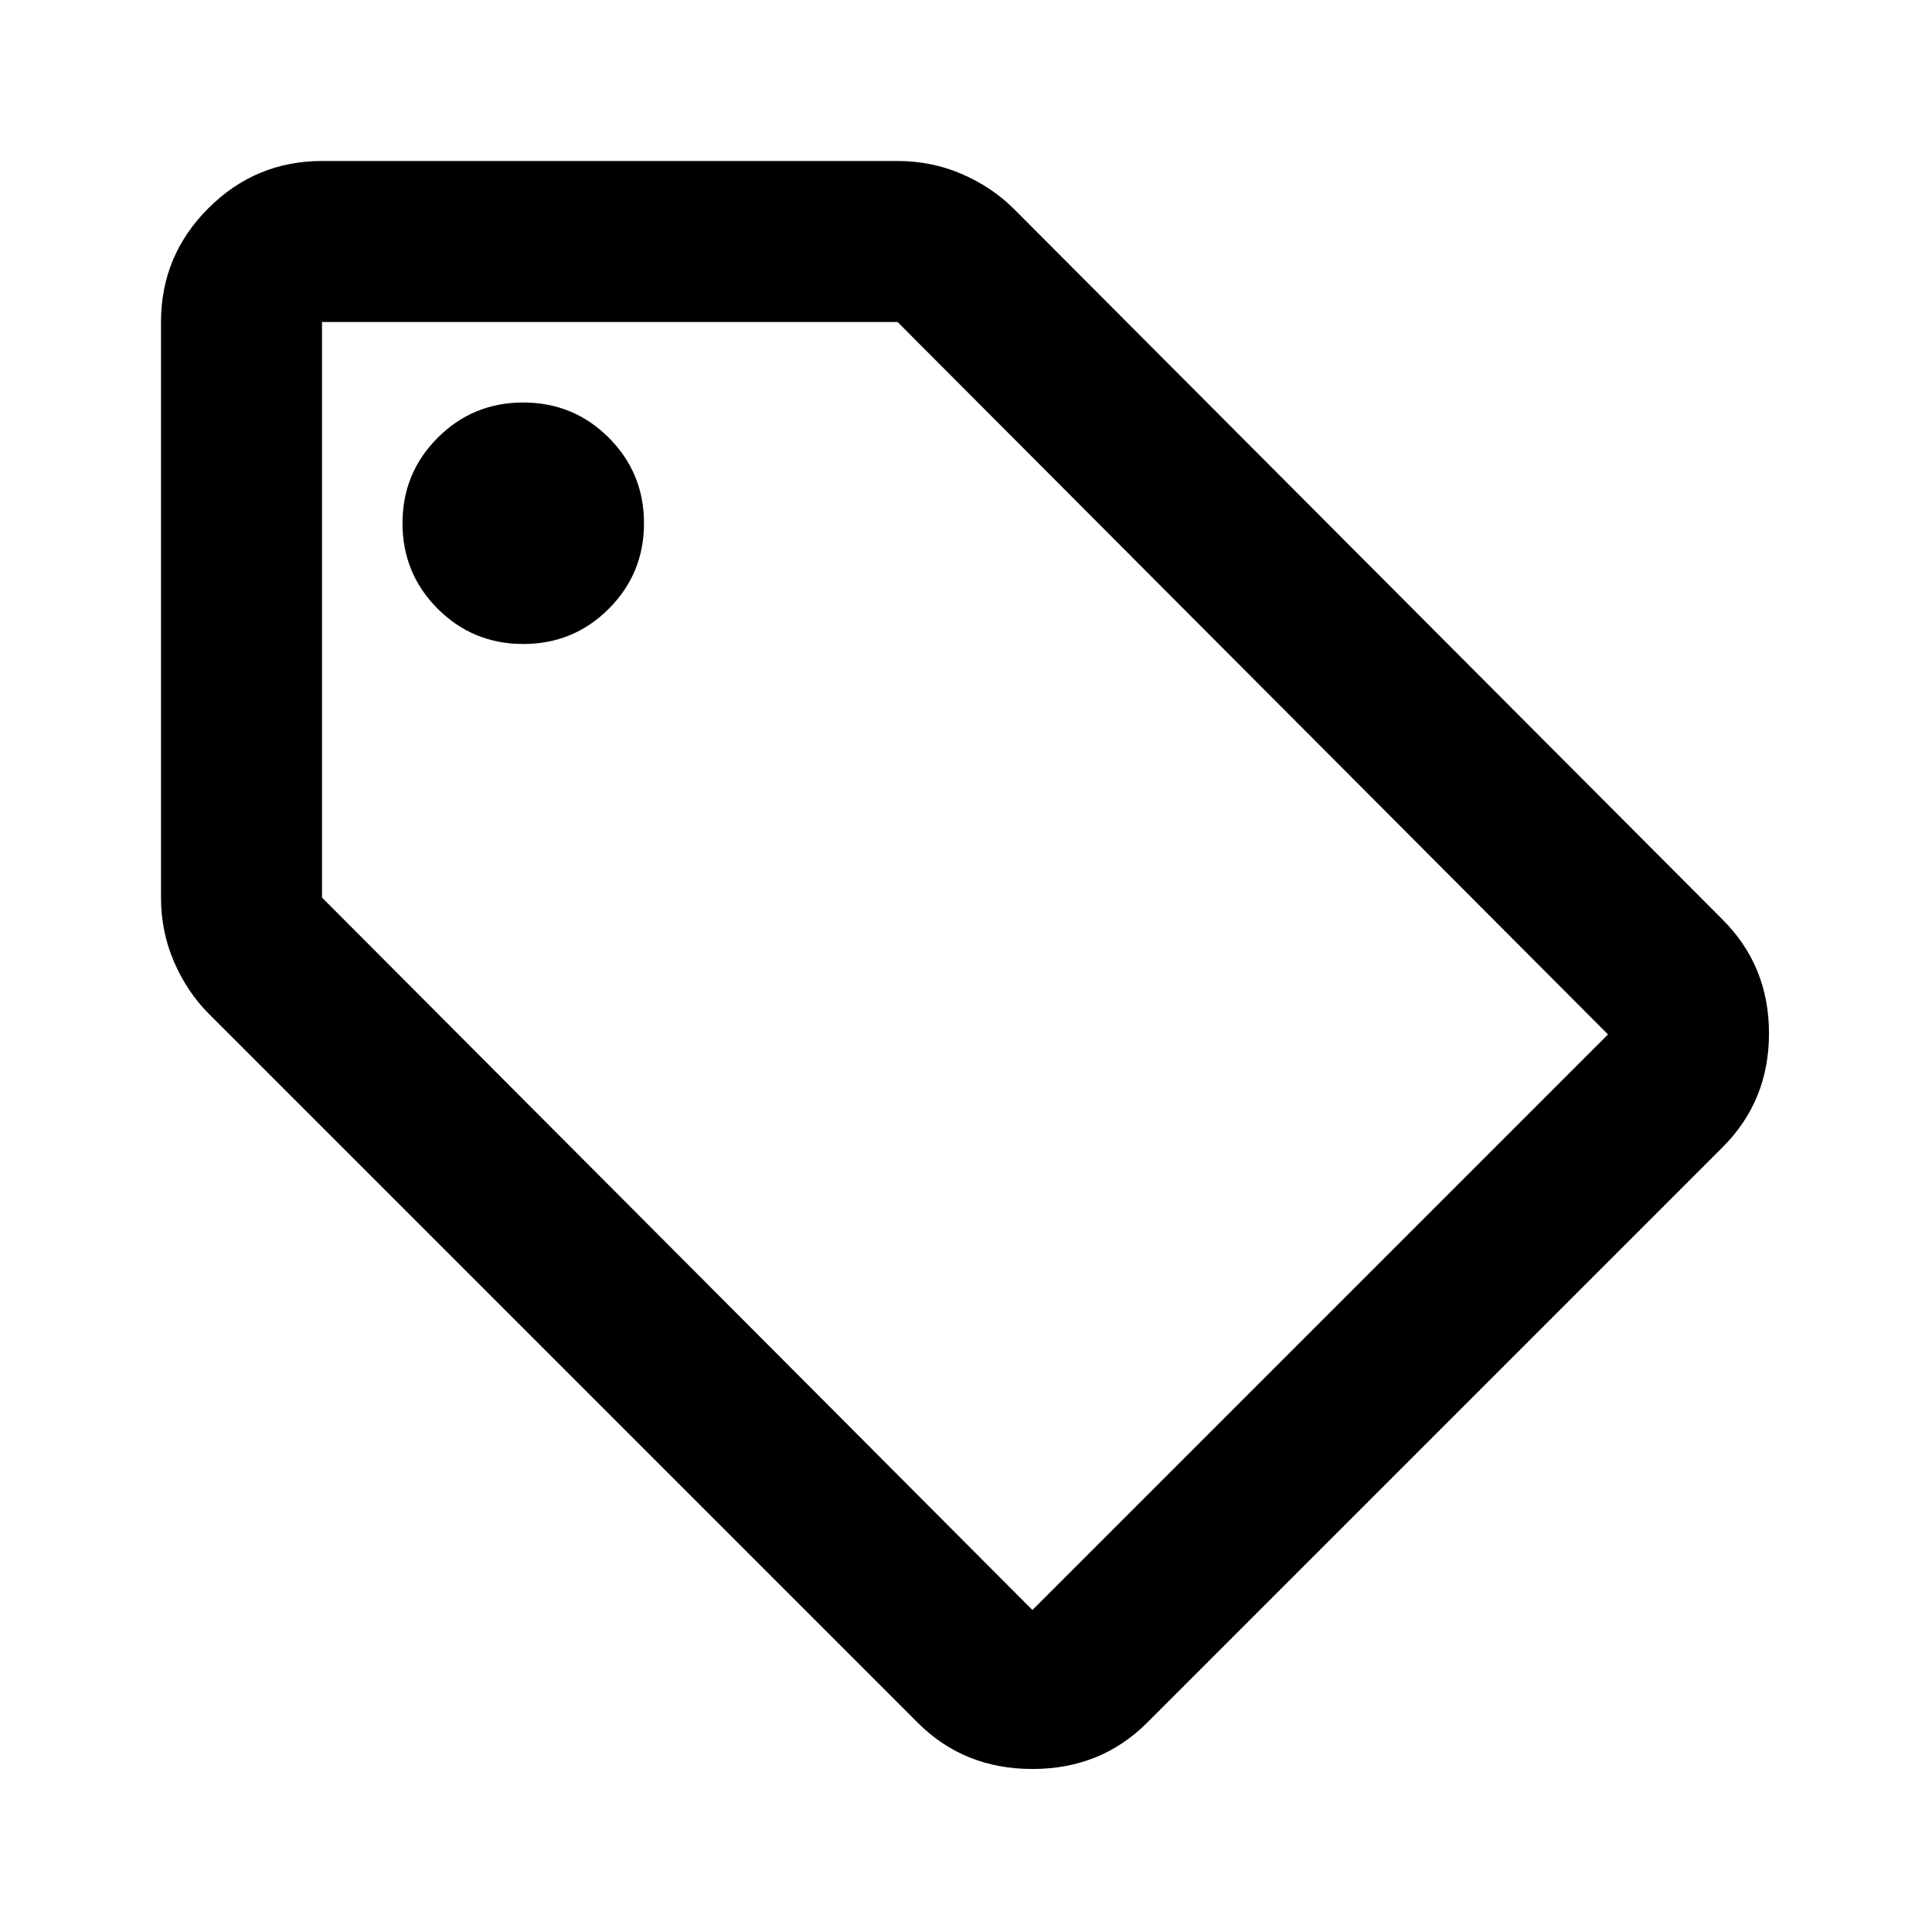
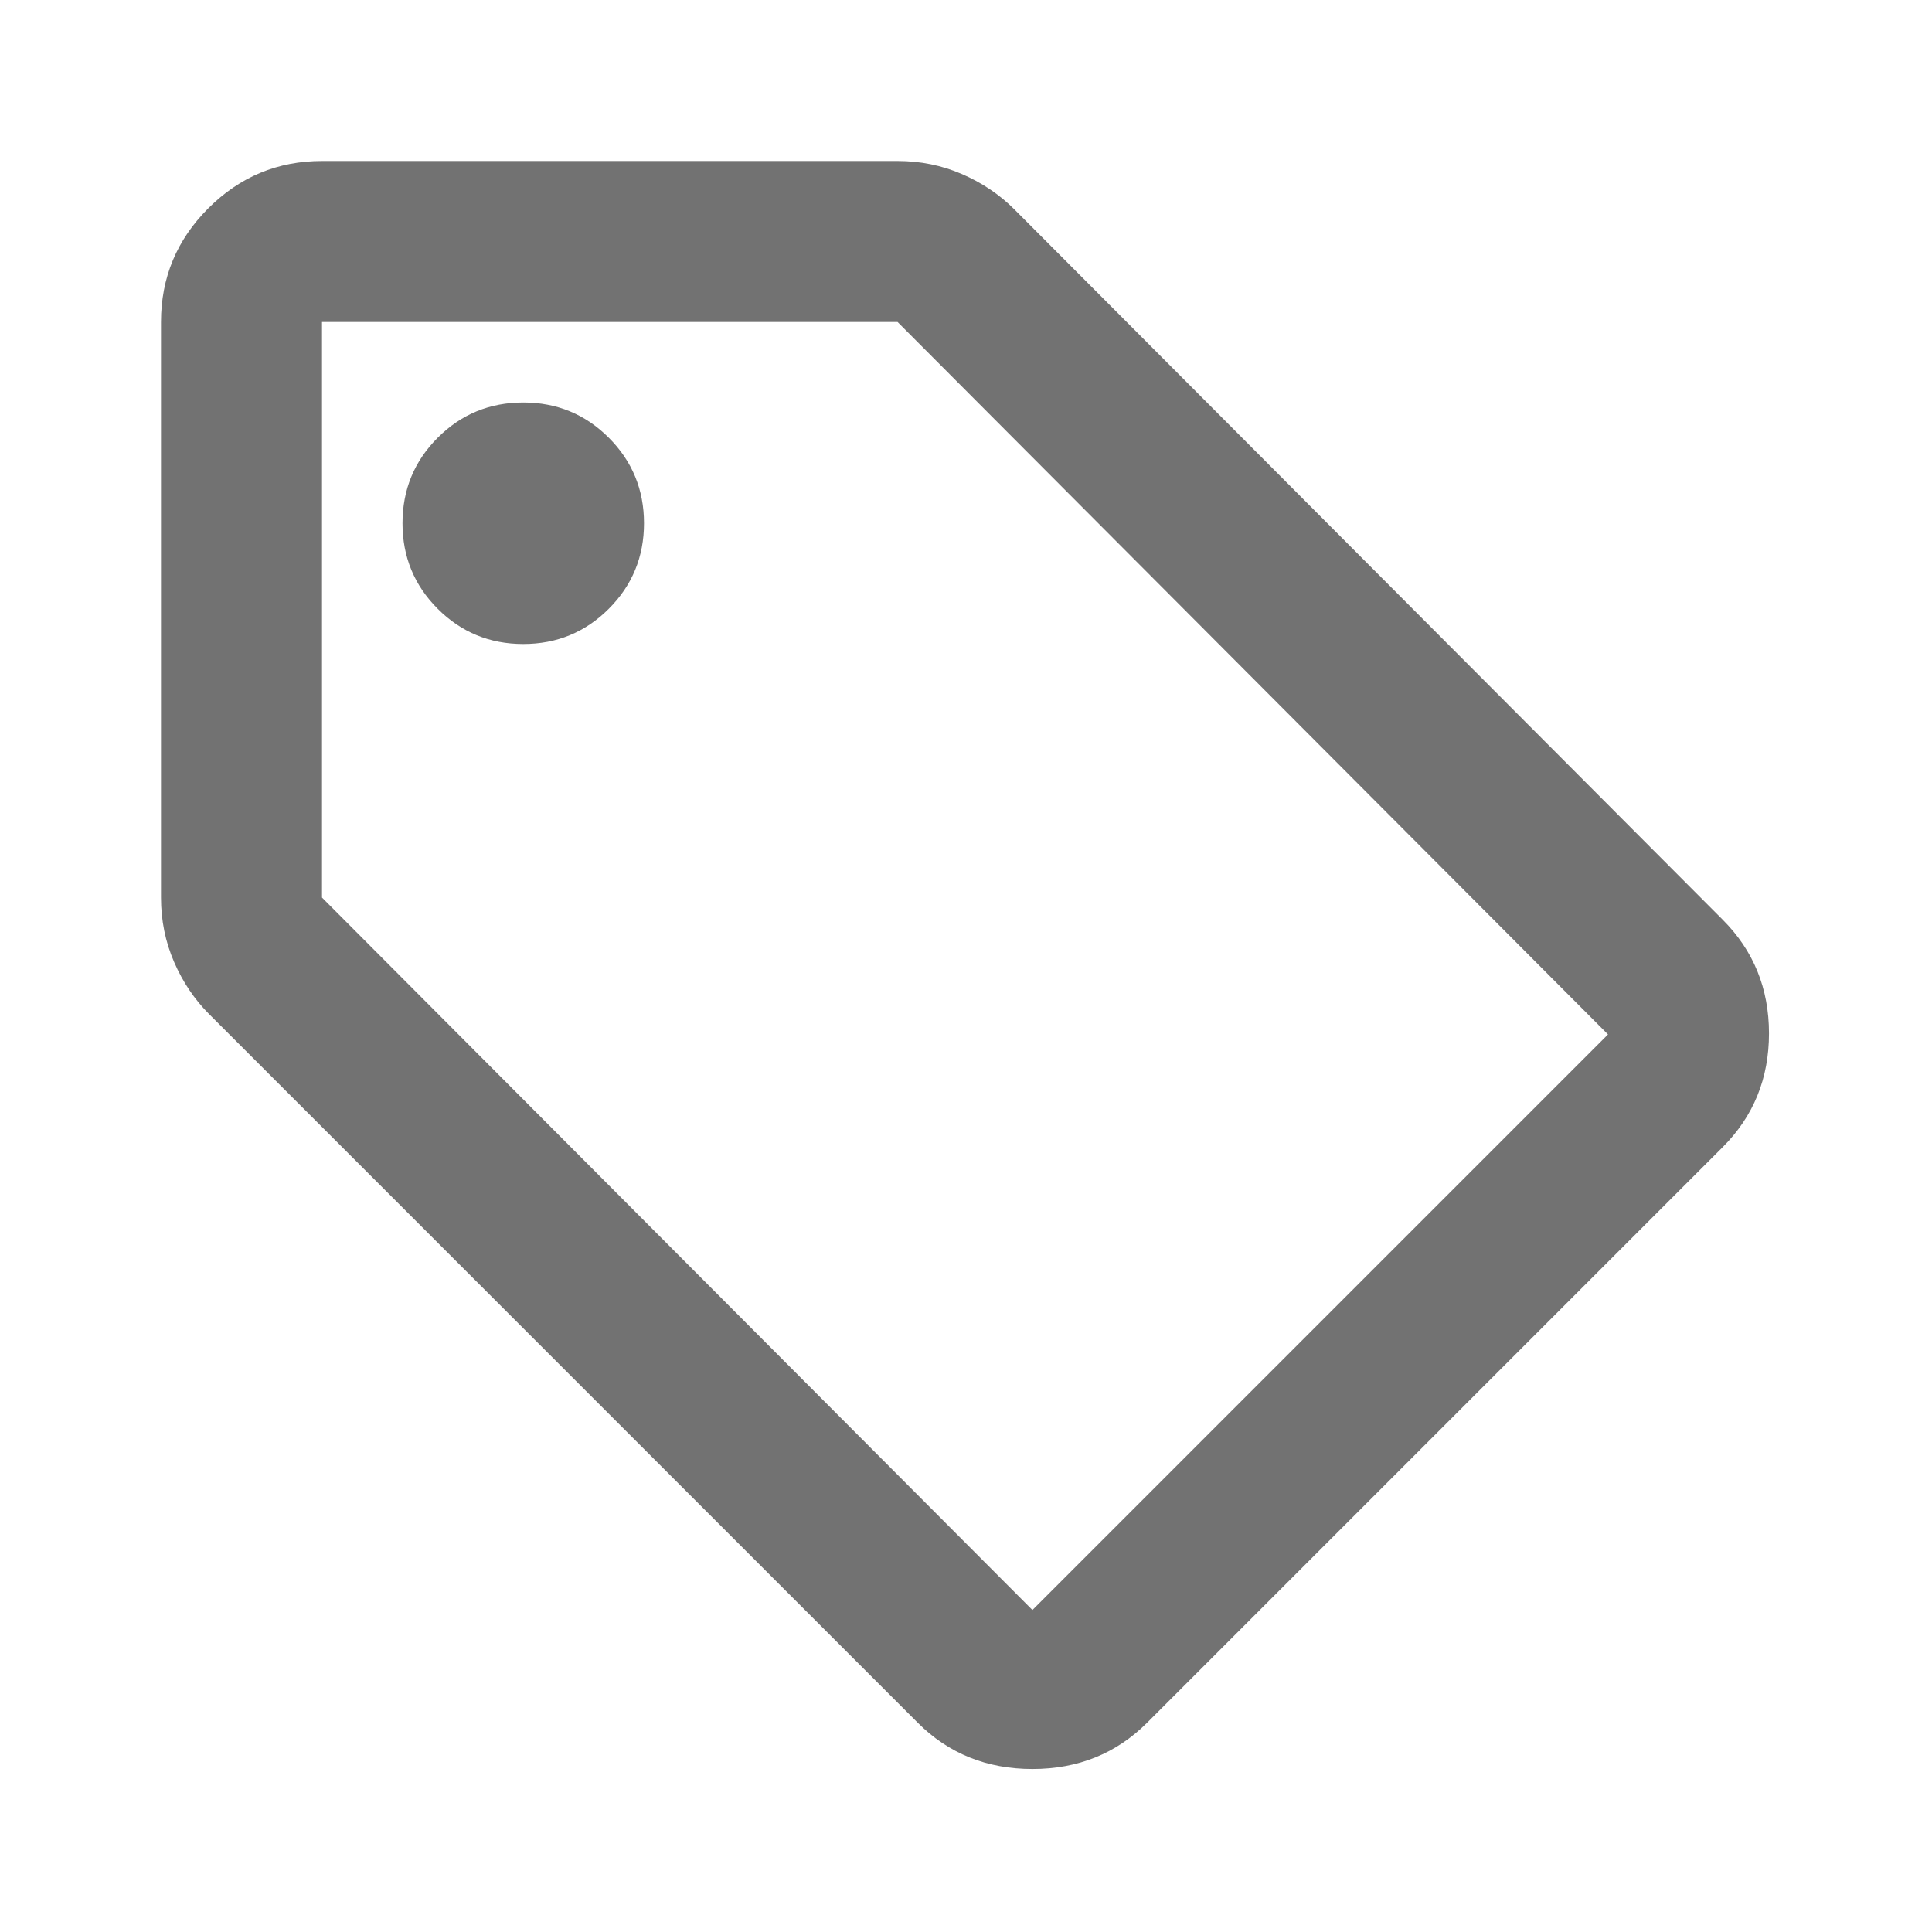
- <svg xmlns="http://www.w3.org/2000/svg" height="24" viewBox="0 -960 960 960" width="24">
+ <svg xmlns="http://www.w3.org/2000/svg" height="24" viewBox="0 -960 960 960" width="24" fill="#727272">
  <path d="M570-104q-23 23-57 23t-57-23L104-456q-11-11-17.5-26T80-514v-286q0-33 23.5-56.5T160-880h286q17 0 32 6.5t26 17.5l352 353q23 23 23 56.5T856-390L570-104Zm-57-56 286-286-353-354H160v286l353 354ZM260-640q25 0 42.5-17.5T320-700q0-25-17.5-42.5T260-760q-25 0-42.5 17.5T200-700q0 25 17.5 42.5T260-640ZM160-800Z" />
</svg>
